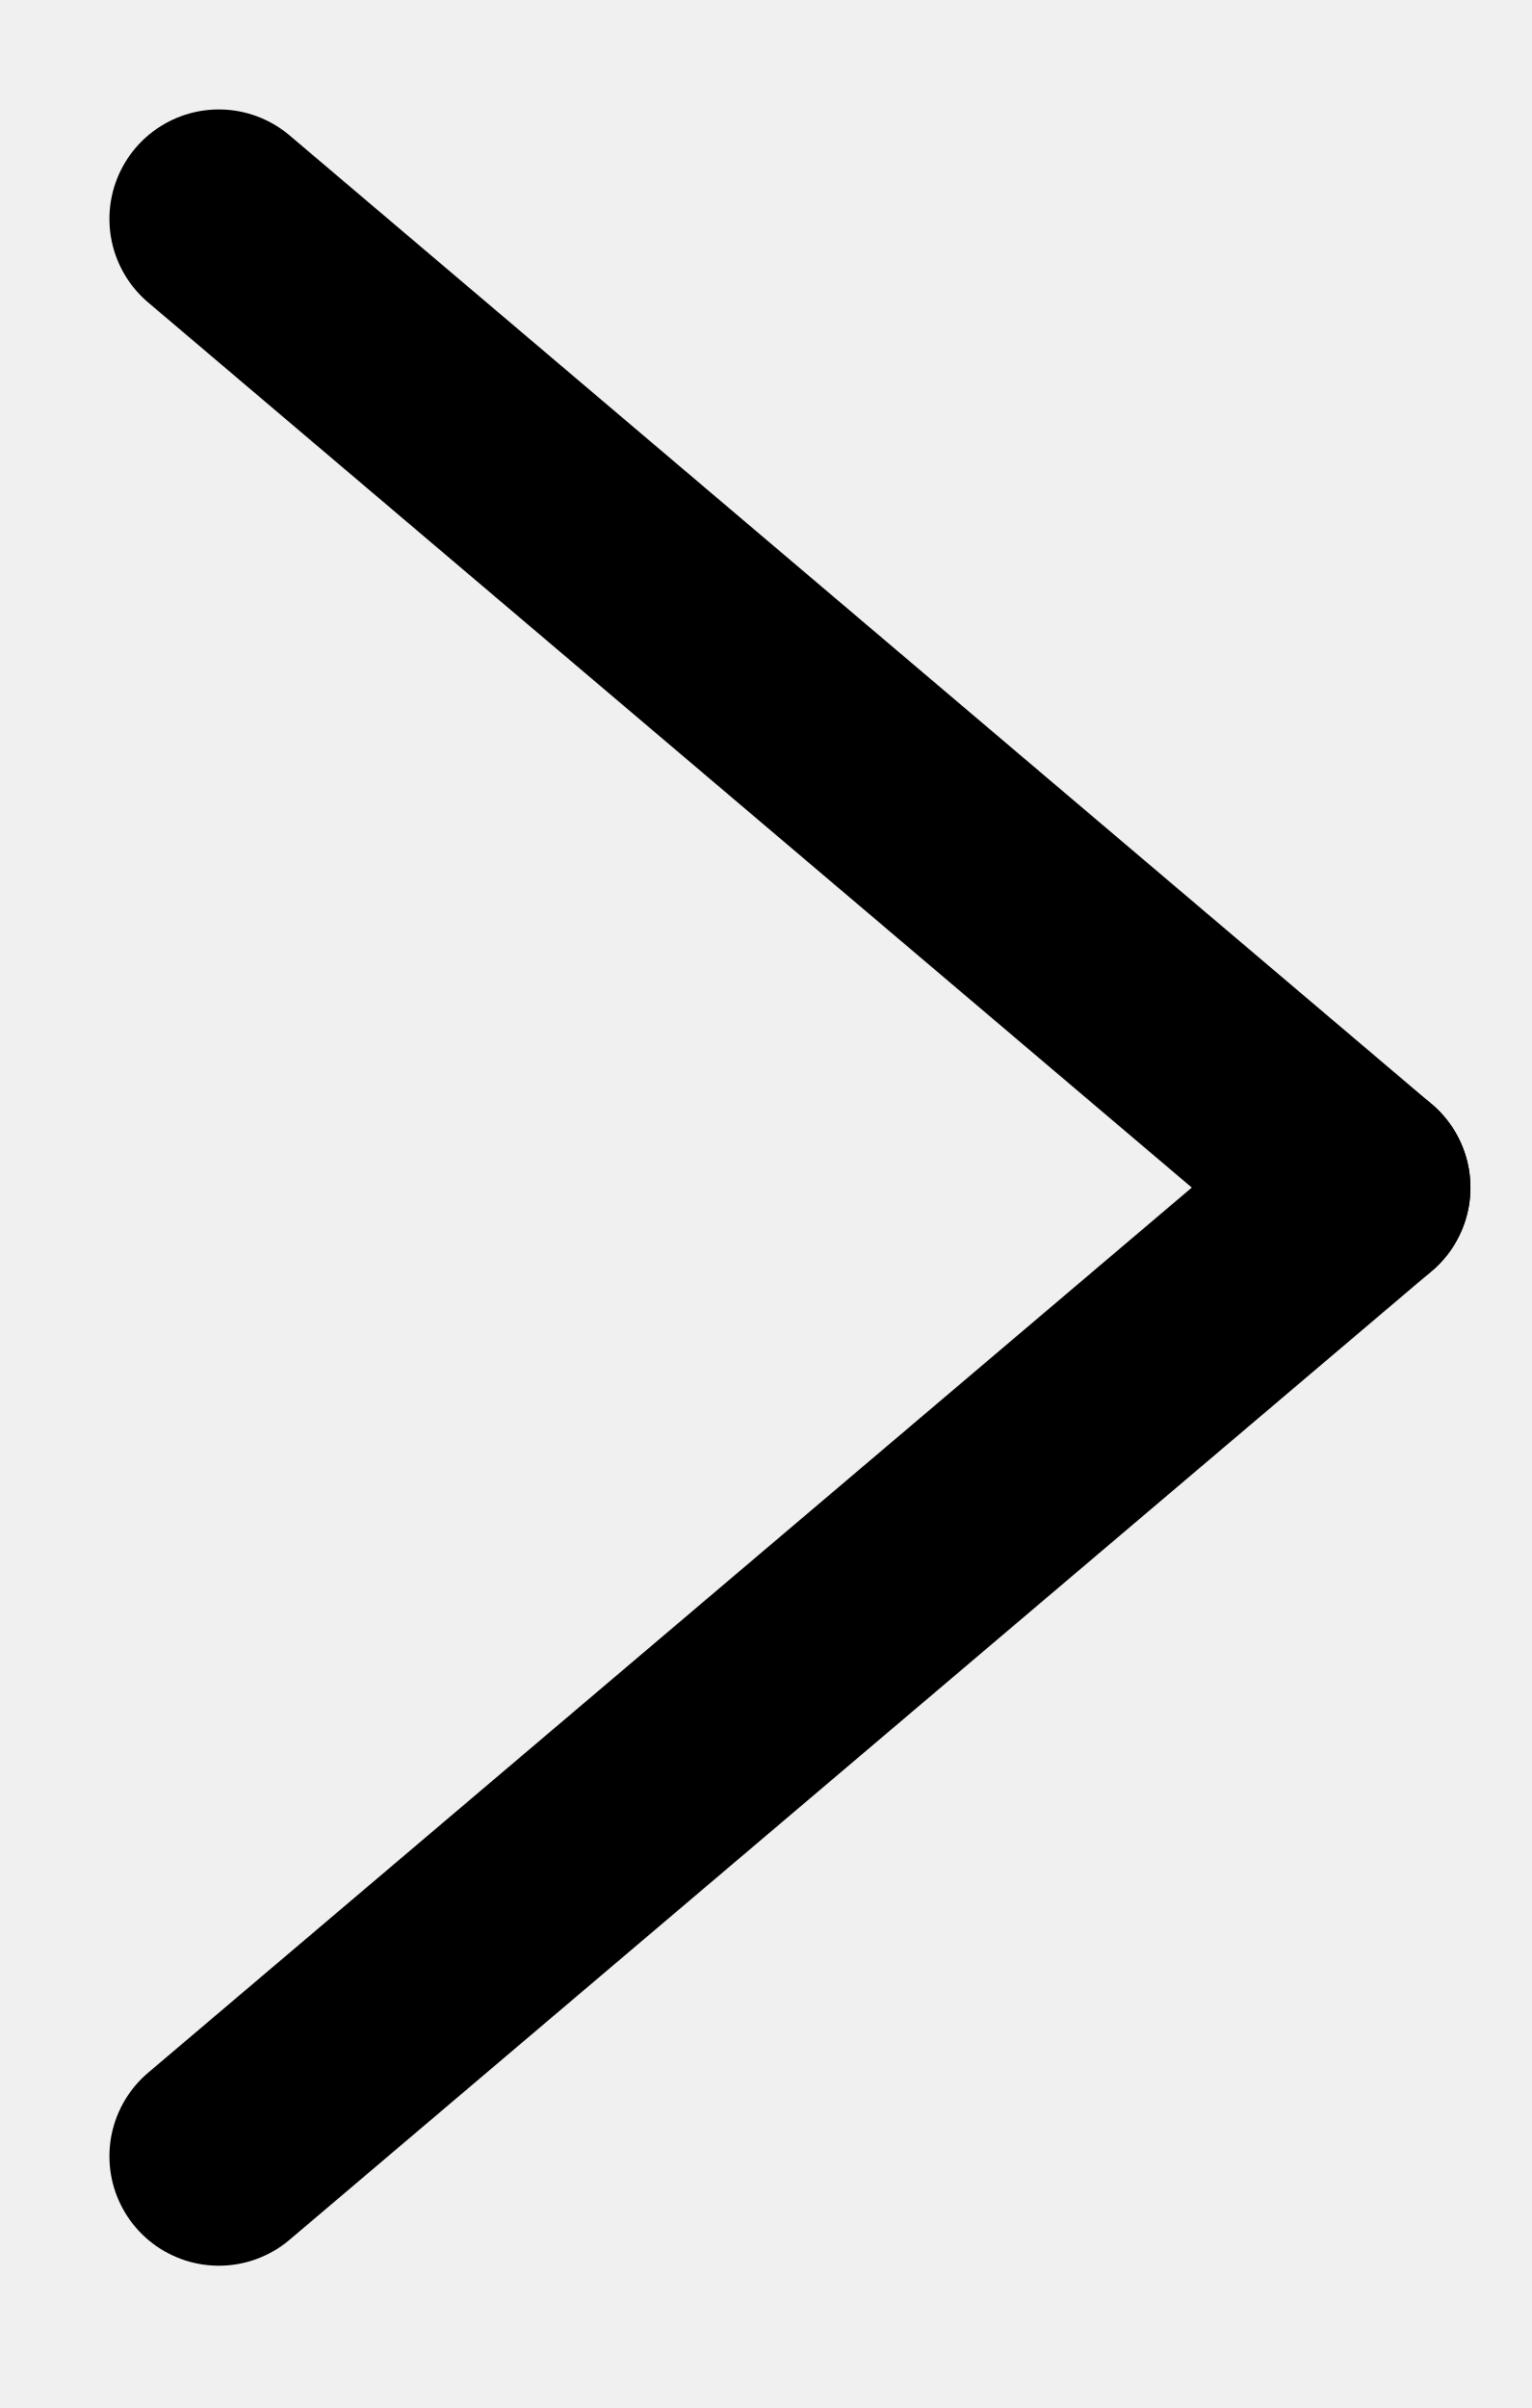
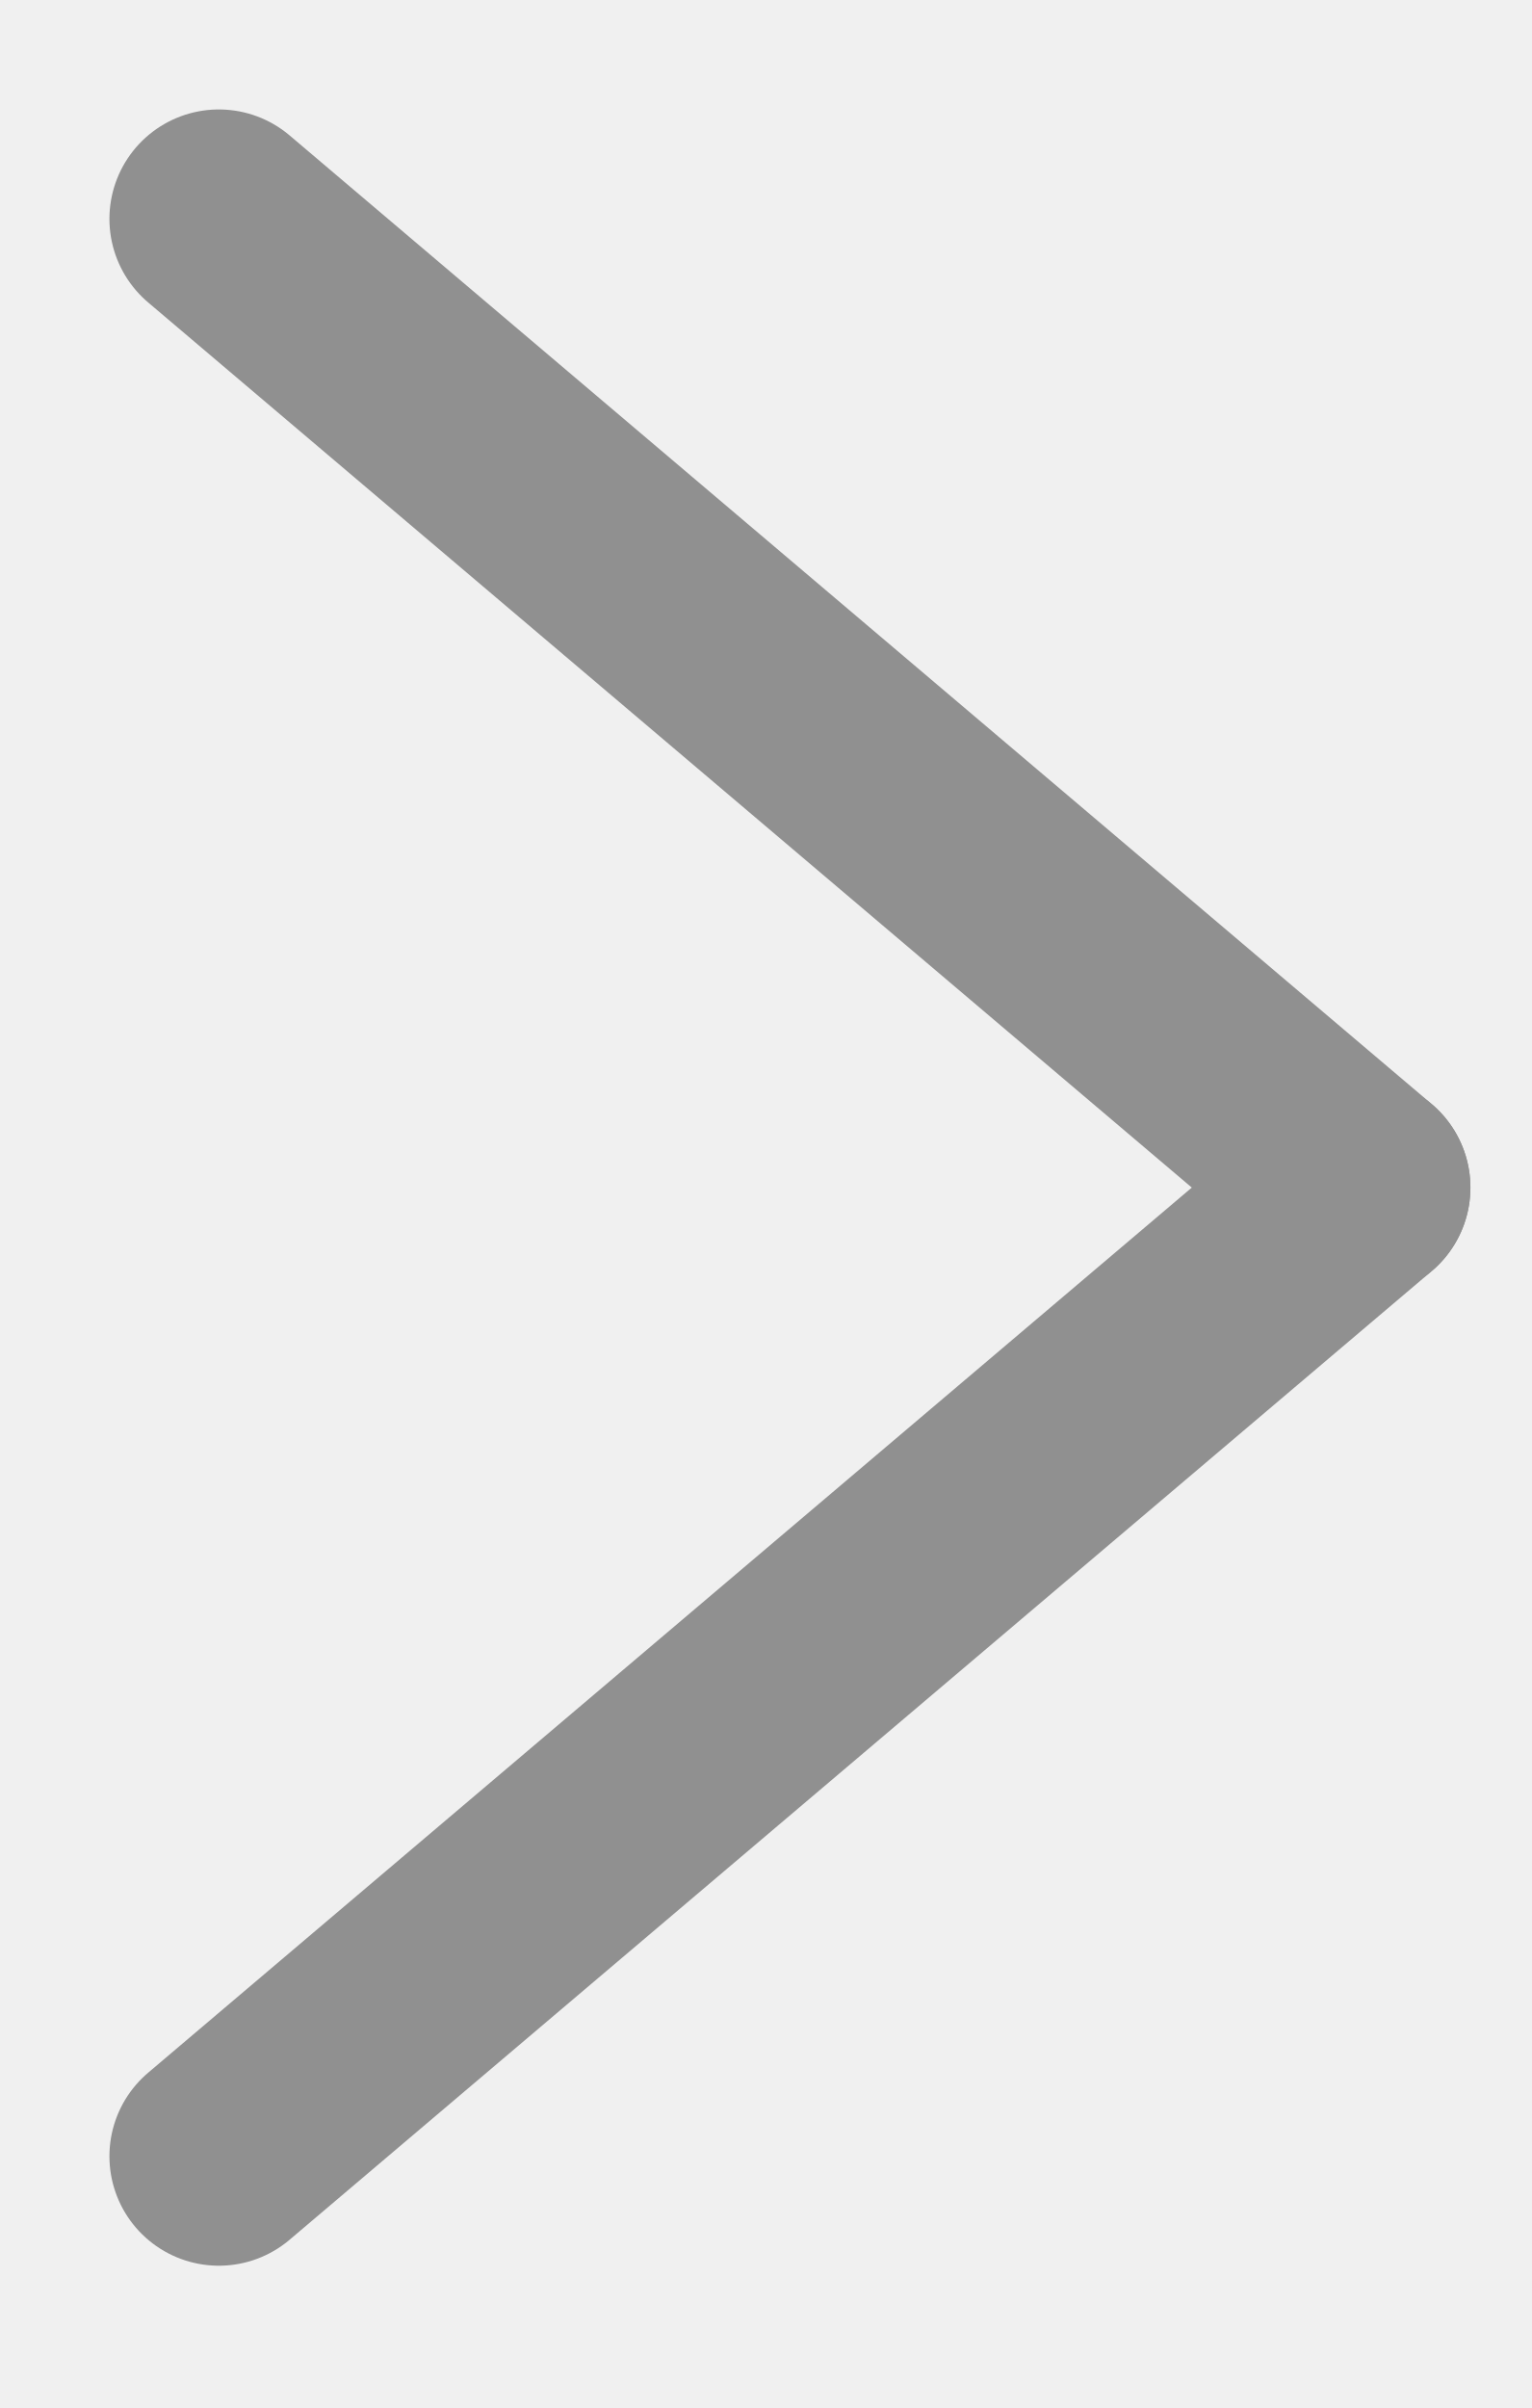
<svg xmlns="http://www.w3.org/2000/svg" width="7" height="11" viewBox="0 0 7 11" fill="none">
-   <g clip-path="url(#clip0_103_2)">
-     <path d="M1 1L6.219 5.425" stroke="black" stroke-miterlimit="10" stroke-linecap="round" stroke-linejoin="round" />
-     <path d="M1 9.85L6.219 5.425" stroke="black" stroke-miterlimit="10" stroke-linecap="round" stroke-linejoin="round" />
+   <g clip-path="url(#clip0_520_2)">
+     <mask id="mask0_520_2" style="mask-type:luminance" maskUnits="userSpaceOnUse" x="0" y="0" width="7" height="11">
+       <path d="M7 0H0V11H7V0Z" fill="white" />
+     </mask>
+     <g mask="url(#mask0_520_2)">
+       <path d="M1 1L6.219 5.425" stroke="#909090" stroke-miterlimit="10" stroke-linecap="round" stroke-linejoin="round" />
+       <path d="M1 9.85L6.219 5.425" stroke="#909090" stroke-miterlimit="10" stroke-linecap="round" stroke-linejoin="round" />
+     </g>
  </g>
  <defs>
-     <clipPath id="clip0_103_2">
+     <clipPath id="clip0_520_2">
      <rect width="7" height="11" fill="white" />
    </clipPath>
  </defs>
</svg>
